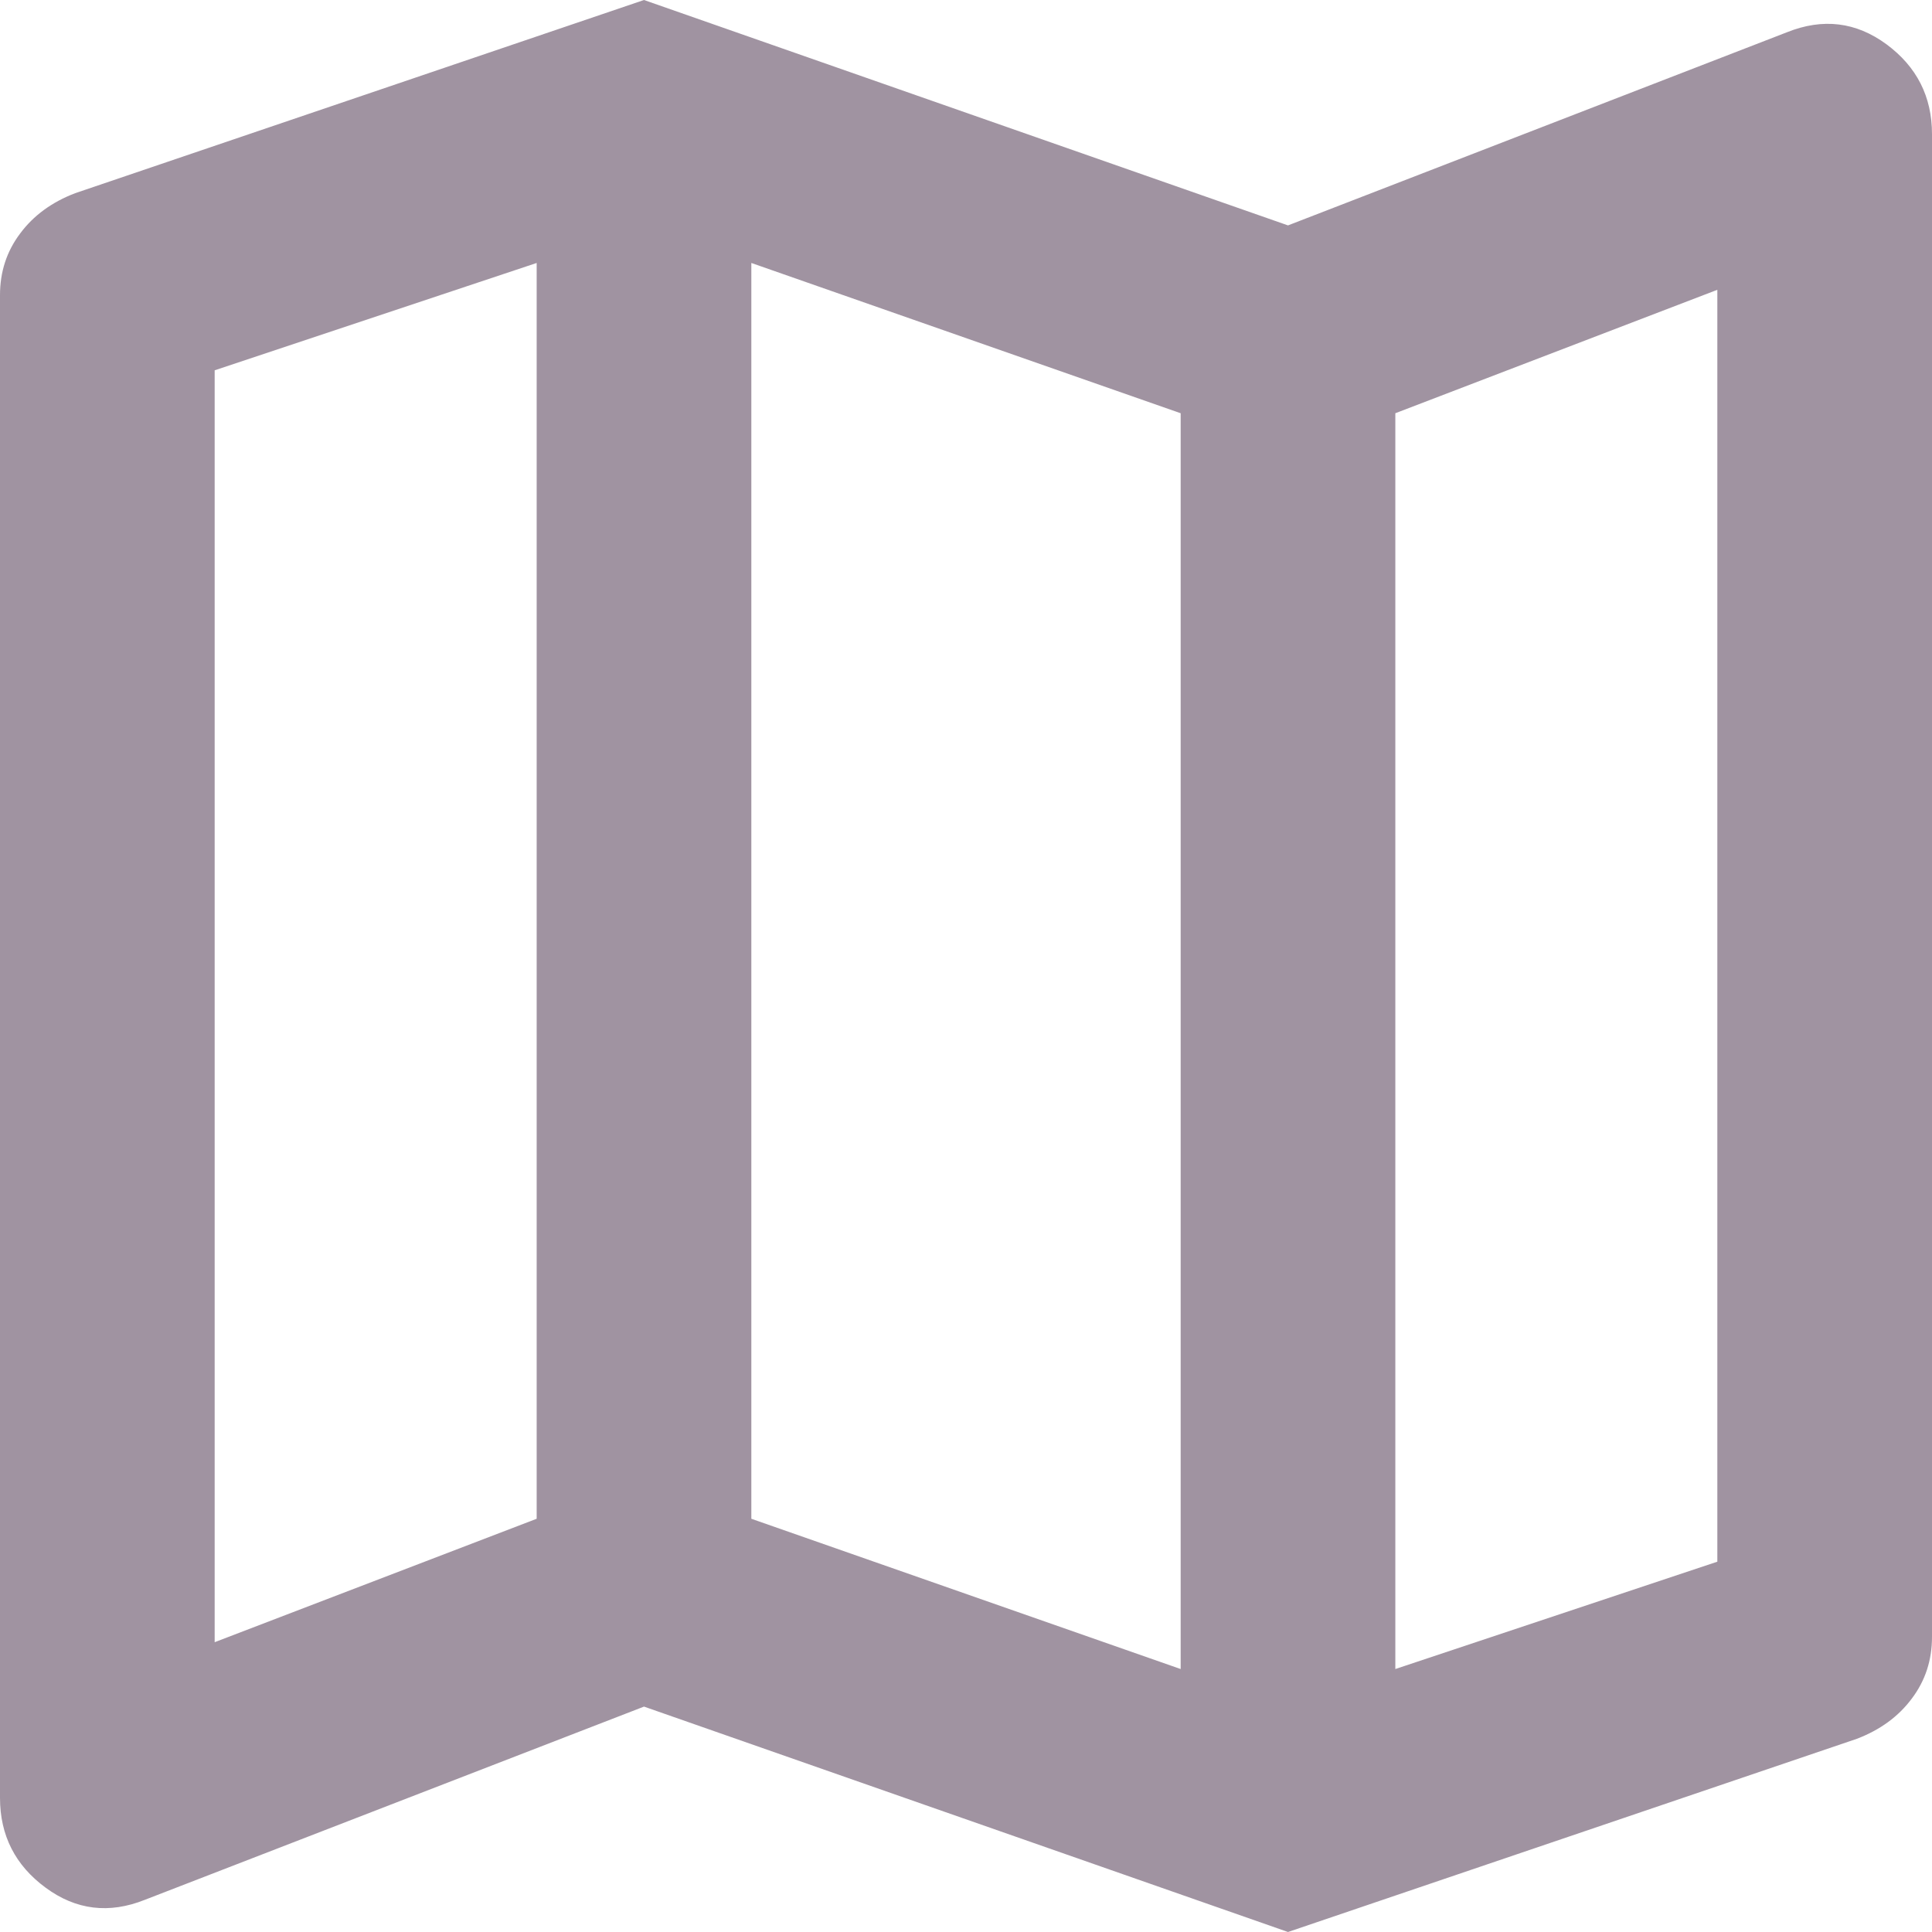
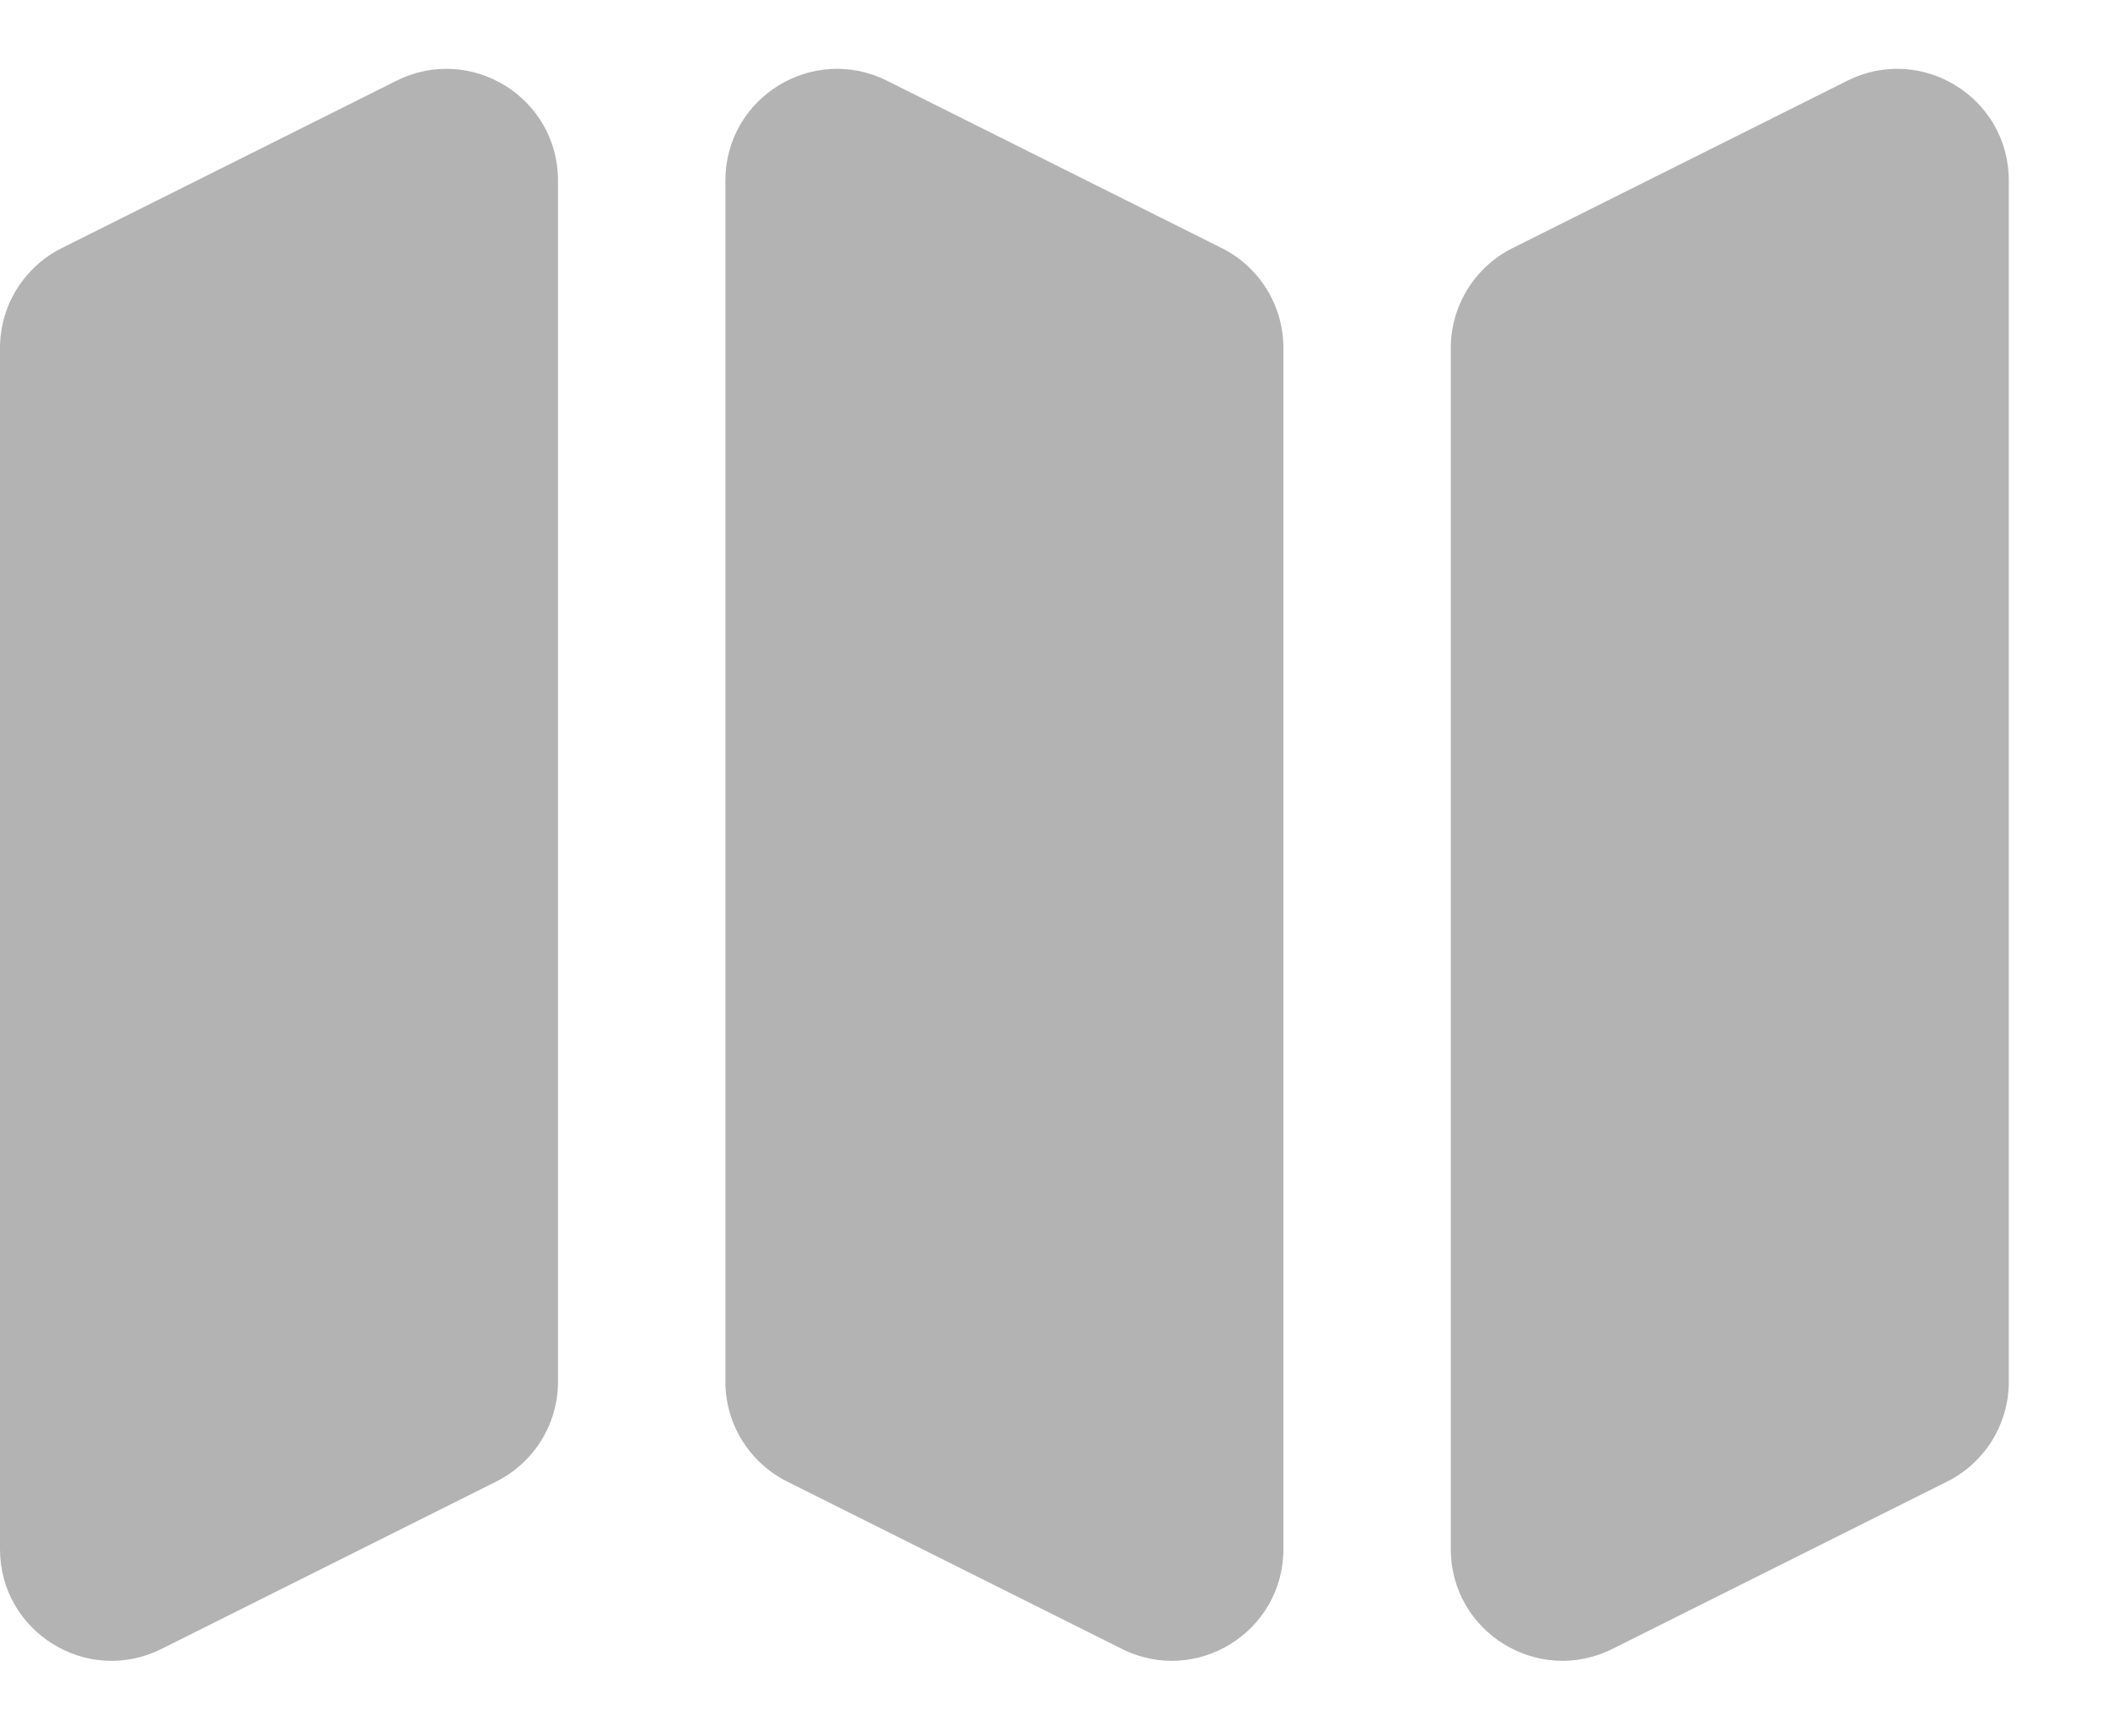
- <svg xmlns="http://www.w3.org/2000/svg" width="18" height="18" viewBox="0 0 18 18" fill="none">
-   <path d="M12 18L6 15.9L1.35 17.7C1.017 17.833 0.708 17.796 0.425 17.587C0.142 17.379 0 17.1 0 16.75V2.75C0 2.533 0.062 2.342 0.188 2.175C0.312 2.008 0.483 1.883 0.7 1.8L6 0L12 2.1L16.65 0.3C16.983 0.167 17.292 0.204 17.575 0.412C17.858 0.621 18 0.9 18 1.25V15.25C18 15.467 17.938 15.658 17.812 15.825C17.688 15.992 17.517 16.117 17.3 16.2L12 18ZM11 15.55V3.85L7 2.45V14.15L11 15.55ZM13 15.55L16 14.55V2.7L13 3.85V15.55ZM2 15.3L5 14.15V2.45L2 3.45V15.3ZM13 3.85V15.55V3.85ZM5 2.45V14.15V2.45Z" fill="#A093A1" />
+ <svg xmlns="http://www.w3.org/2000/svg" width="17" height="14" viewBox="0 0 17 14" fill="none">
+   <path d="M0.498 2.001L3.198 0.651C3.796 0.352 4.5 0.787 4.5 1.456V11.144C4.5 11.485 4.307 11.796 4.002 11.949L1.302 13.299C0.704 13.598 0 13.163 0 12.494V2.806C0 2.465 0.193 2.154 0.498 2.001Z" fill="#B3B3B3" />
+   <path d="M12.198 2.001L14.898 0.651C15.496 0.352 16.2 0.787 16.2 1.456V11.144C16.2 11.485 16.008 11.796 15.703 11.949L13.003 13.299C12.404 13.598 11.7 13.163 11.7 12.494V2.806C11.7 2.465 11.893 2.154 12.198 2.001Z" fill="#B3B3B3" />
+   <path d="M9.853 2.001L7.153 0.651C6.554 0.352 5.85 0.787 5.85 1.456V11.144C5.85 11.485 6.043 11.796 6.348 11.949L9.048 13.299C9.646 13.598 10.35 13.163 10.35 12.494V2.806C10.35 2.465 10.158 2.154 9.853 2.001Z" fill="#B3B3B3" />
</svg>
